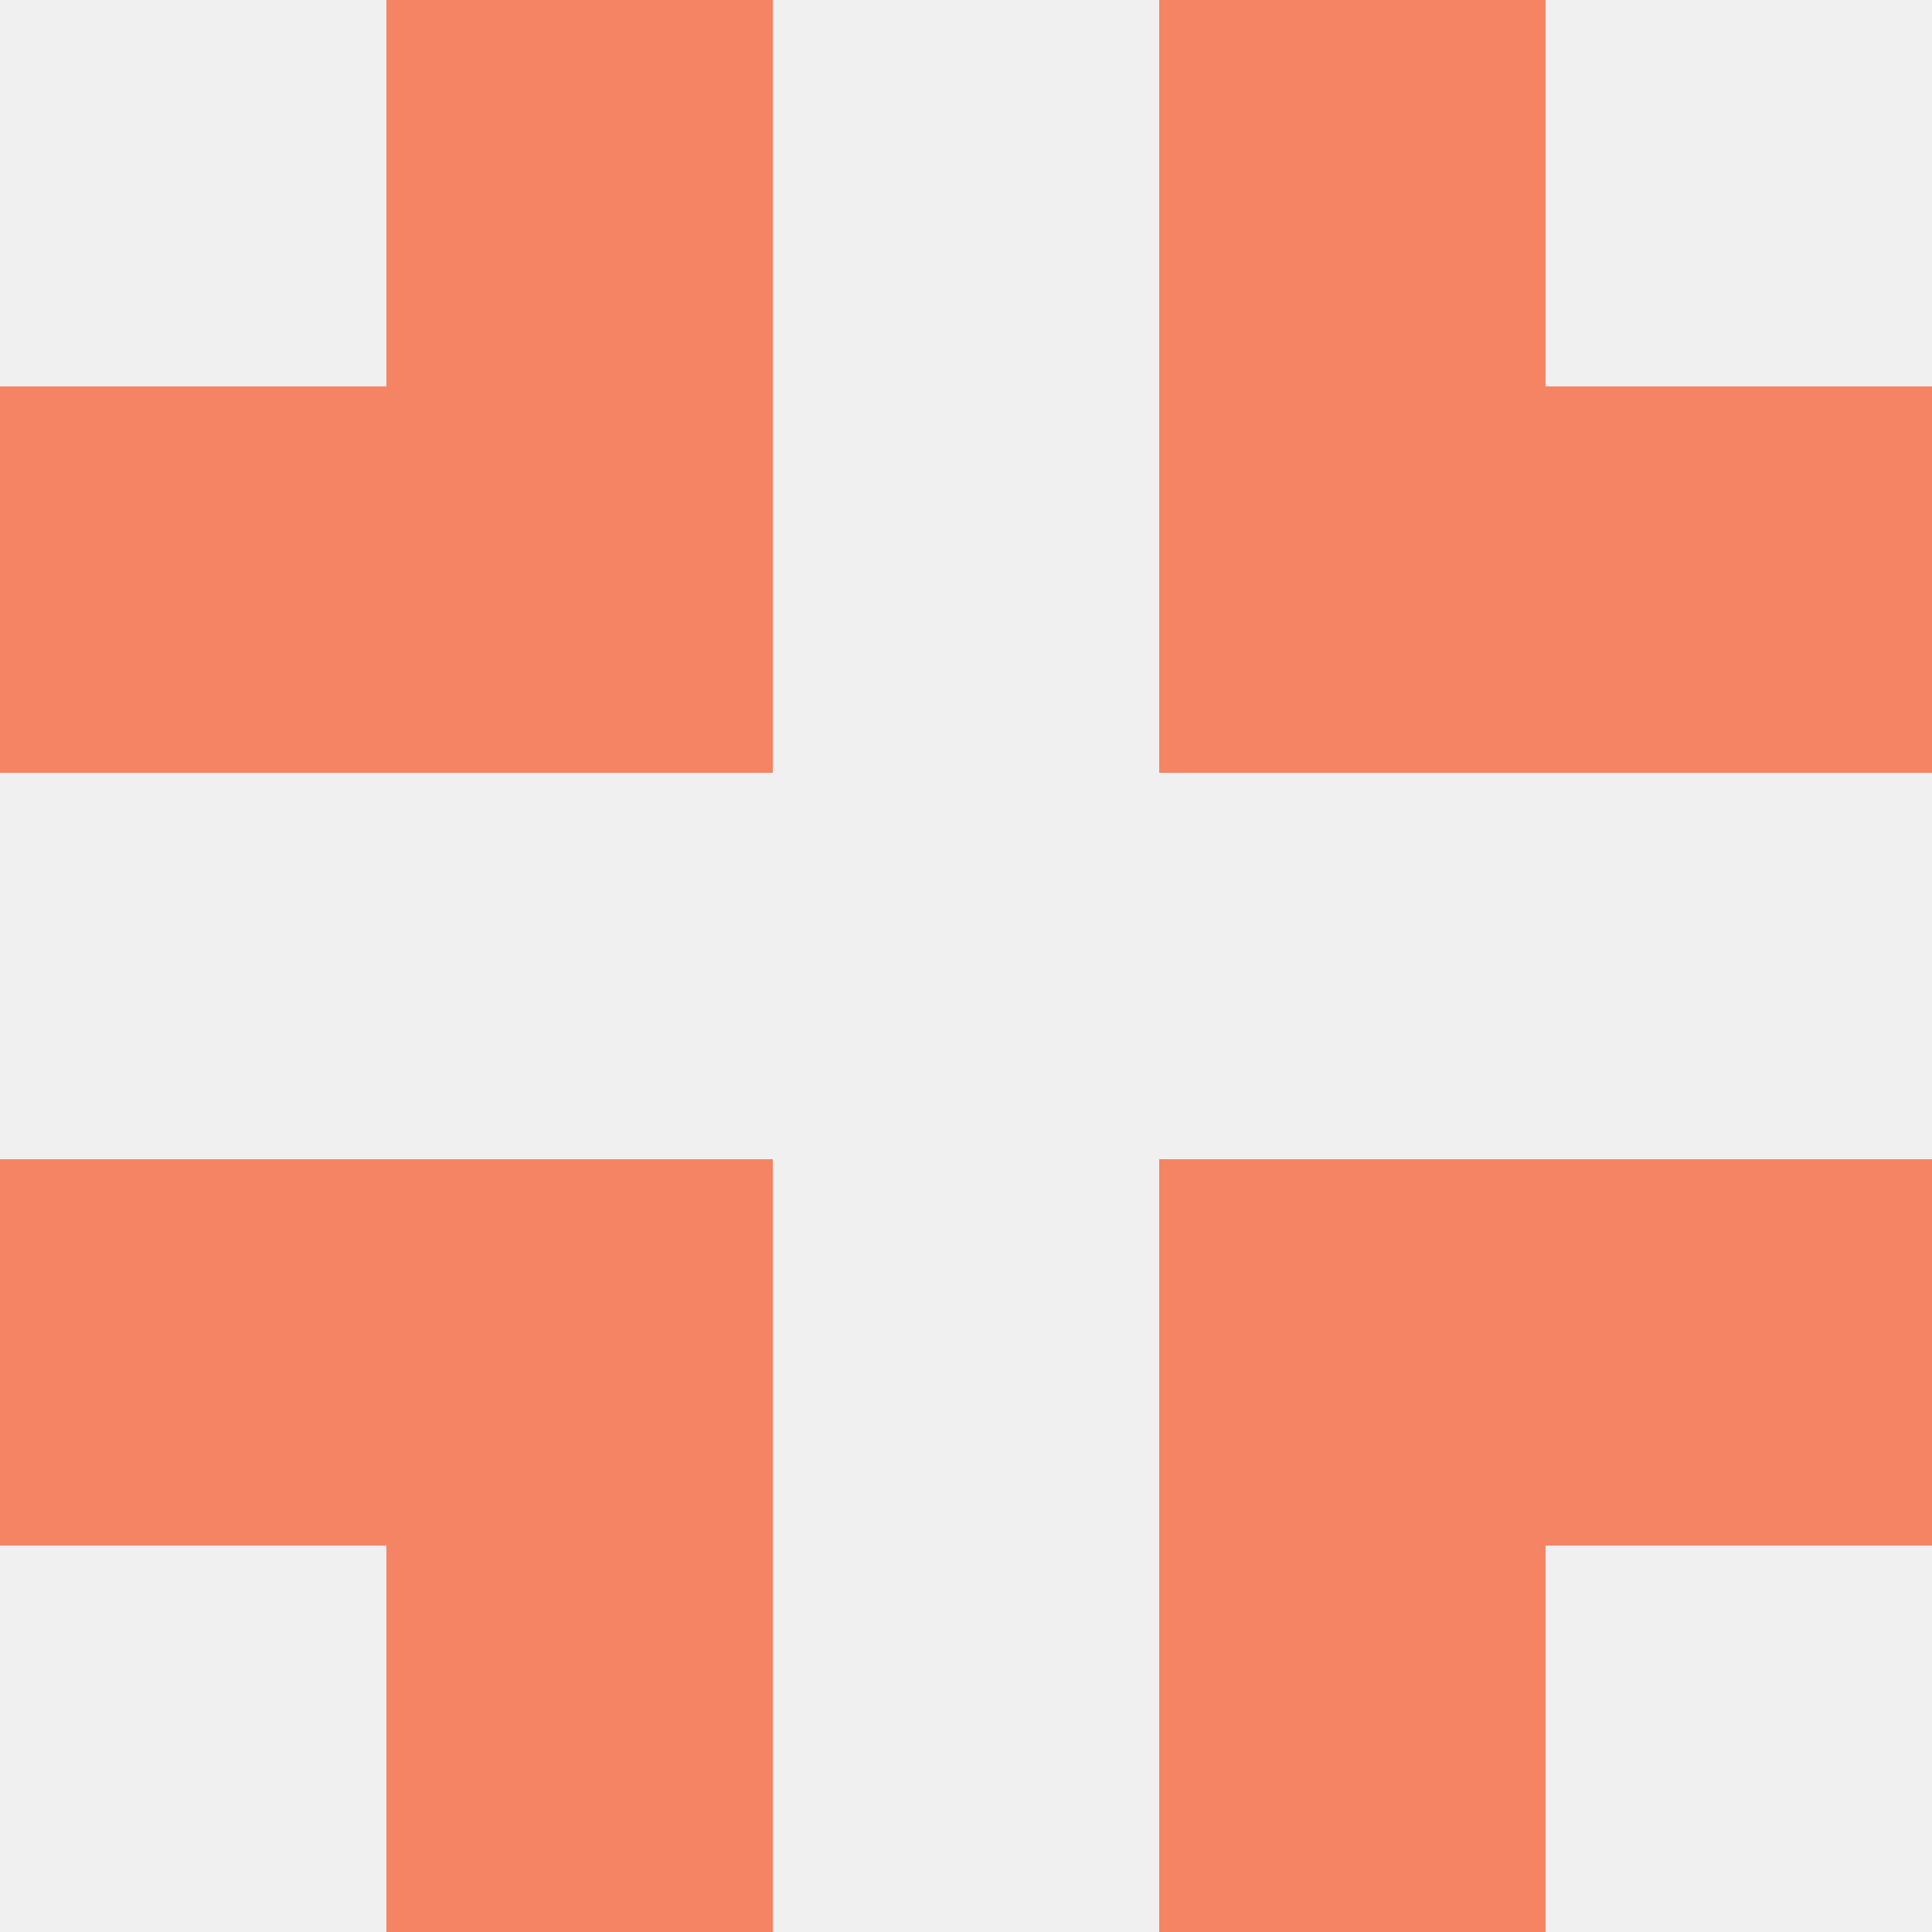
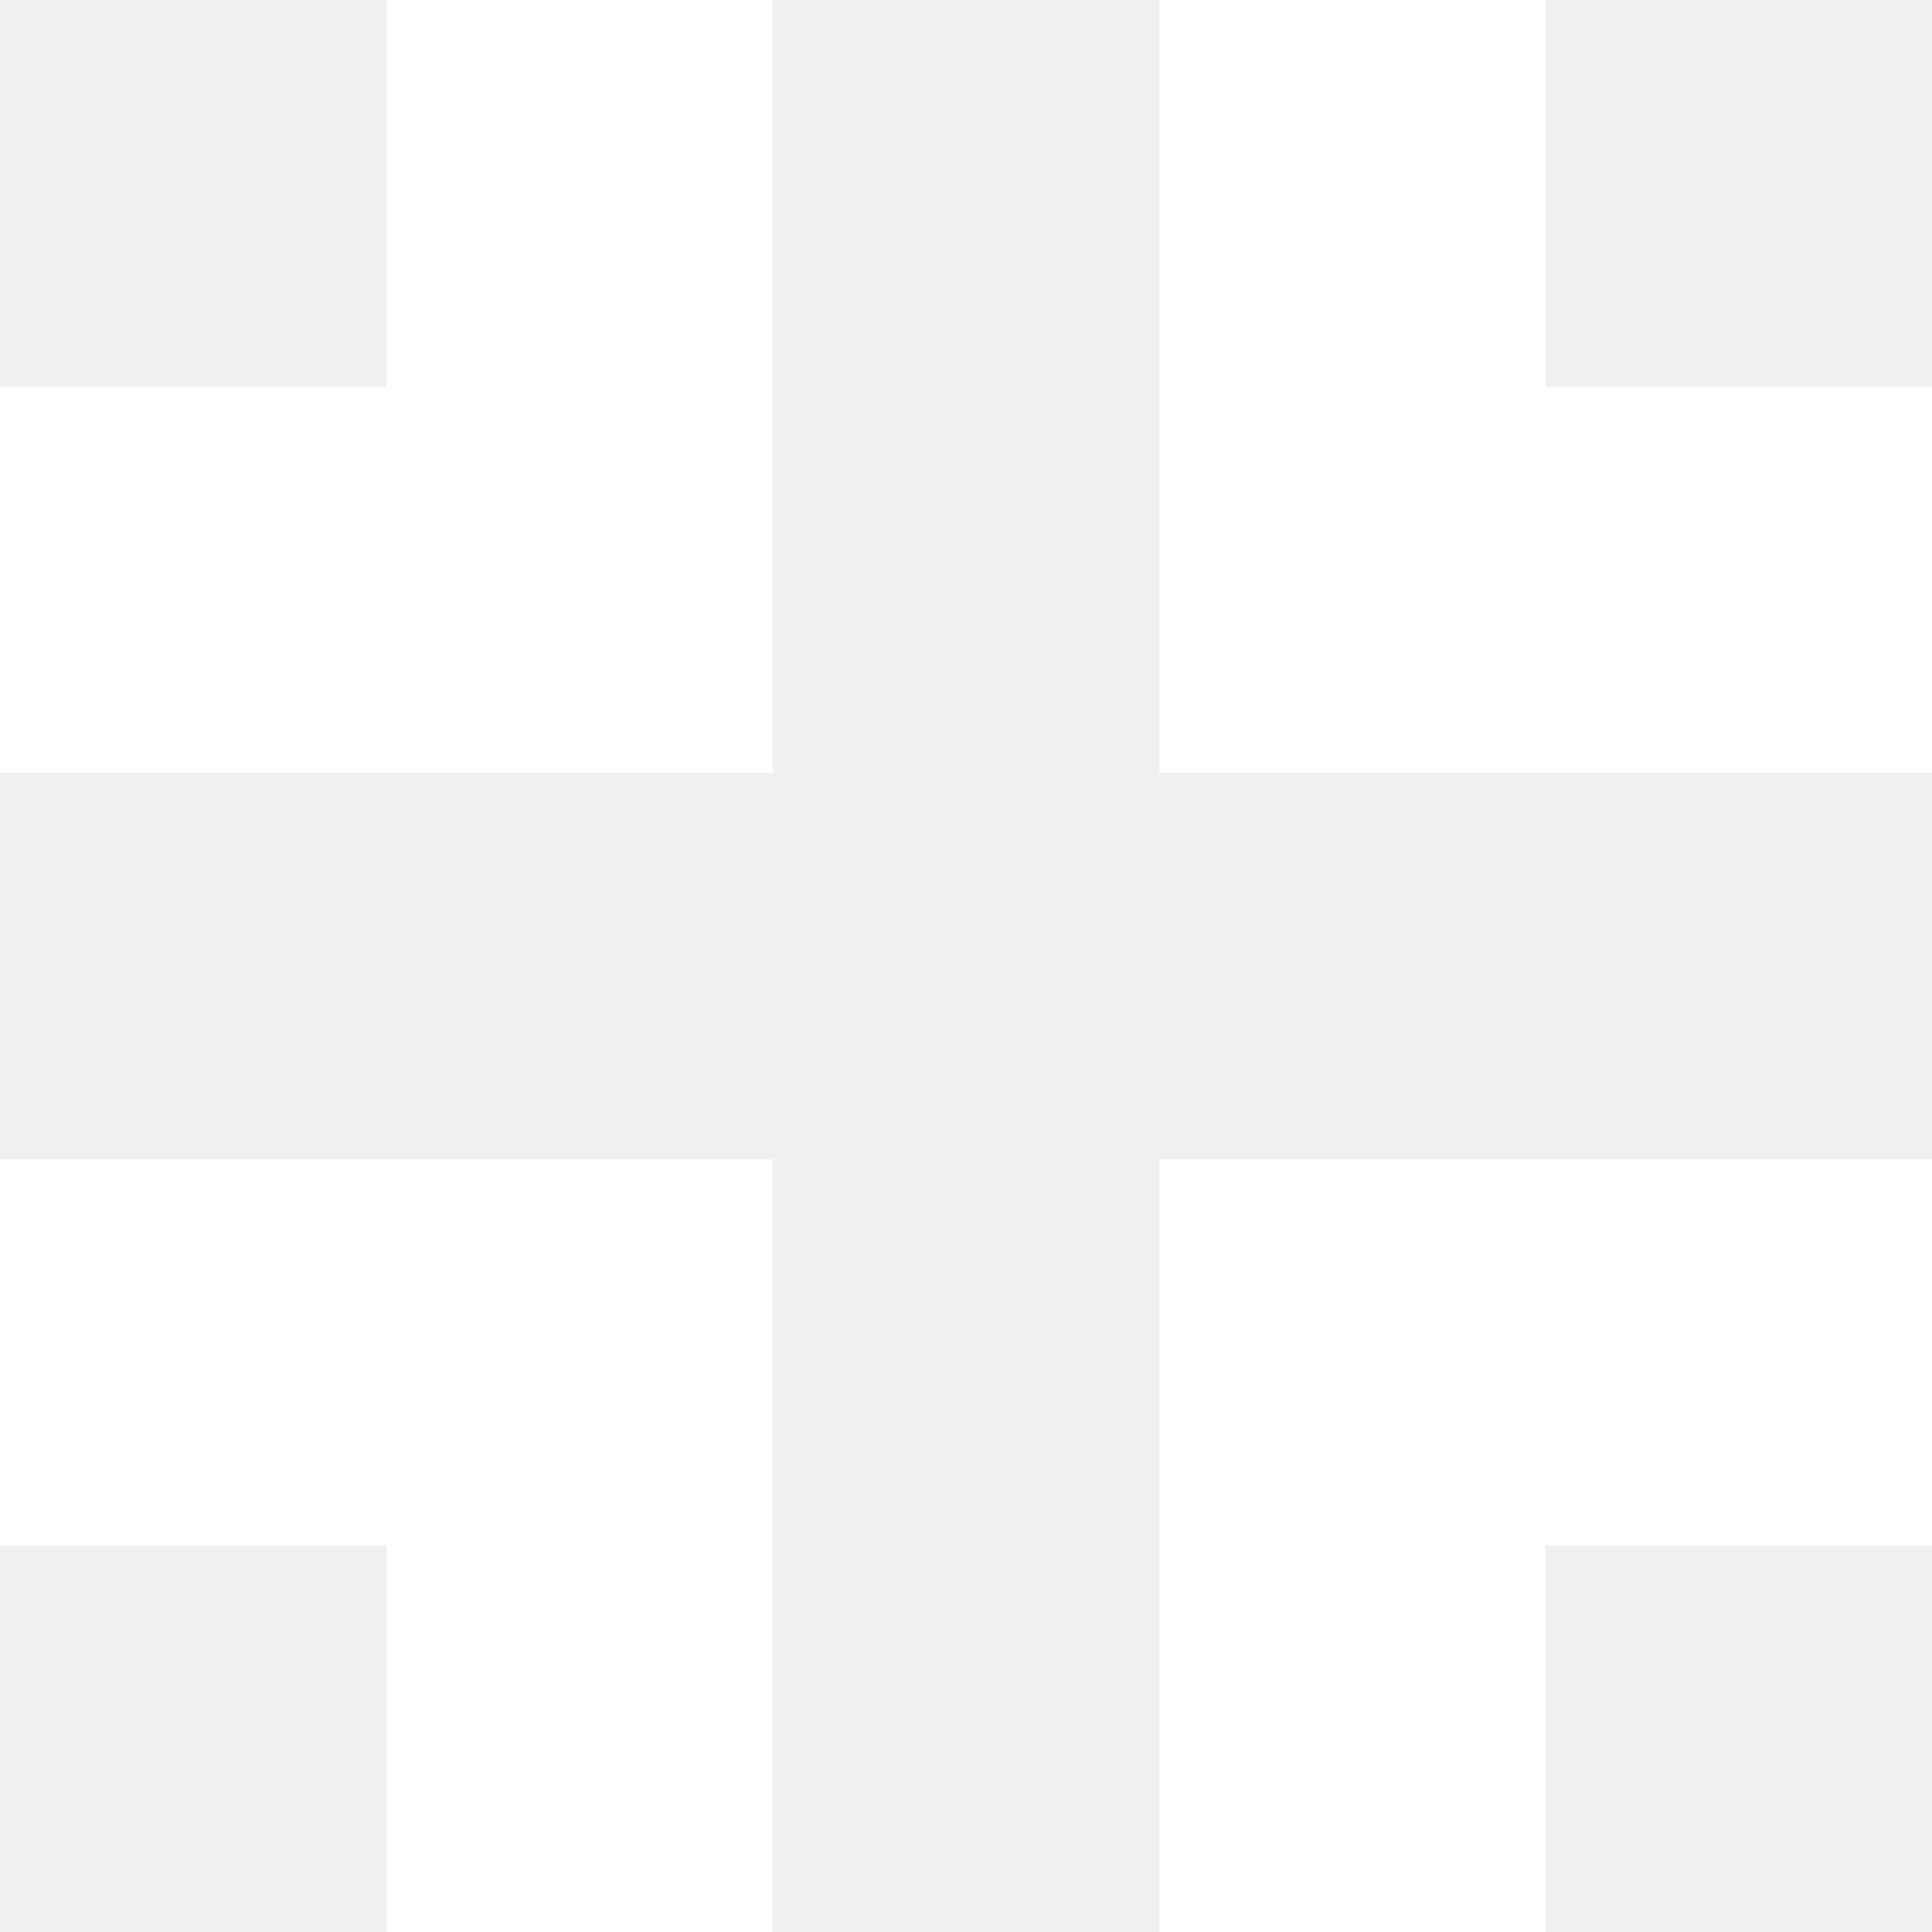
<svg xmlns="http://www.w3.org/2000/svg" version="1.0" id="Ebene_1" x="0px" y="0px" viewBox="0 0 15 15" style="enable-background:new 0 0 15 15;" xml:space="preserve">
  <style type="text/css">
- 	.st0{fill:#F58465;}
+ 	.st0{fill:#fff;}
</style>
  <g id="XMLID_1_">
    <polygon id="XMLID_18_" class="st0" points="3,3 0,3 0,6 3,6 6,6 6,3 6,0 3,0  " />
    <polygon id="XMLID_19_" class="st0" points="0,9 0,12 3,12 3,15 6,15 6,12 6,9 3,9  " />
    <polygon id="XMLID_20_" class="st0" points="9,9 9,12 9,15 12,15 12,12 15,12 15,9 12,9  " />
    <polygon id="XMLID_21_" class="st0" points="12,3 12,0 9,0 9,3 9,6 12,6 15,6 15,3  " />
  </g>
</svg>
